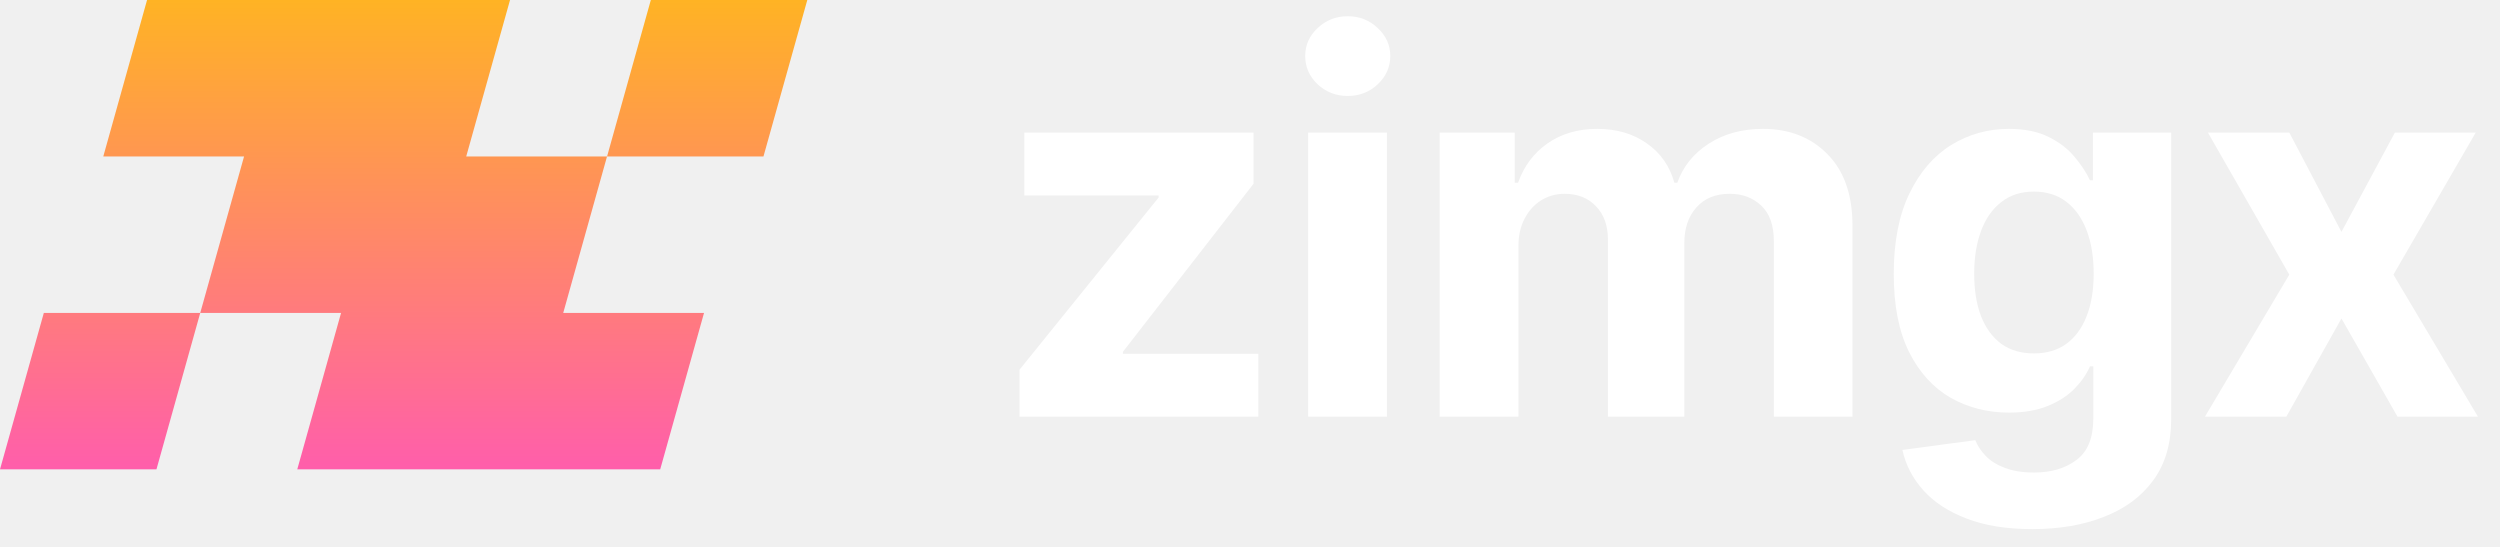
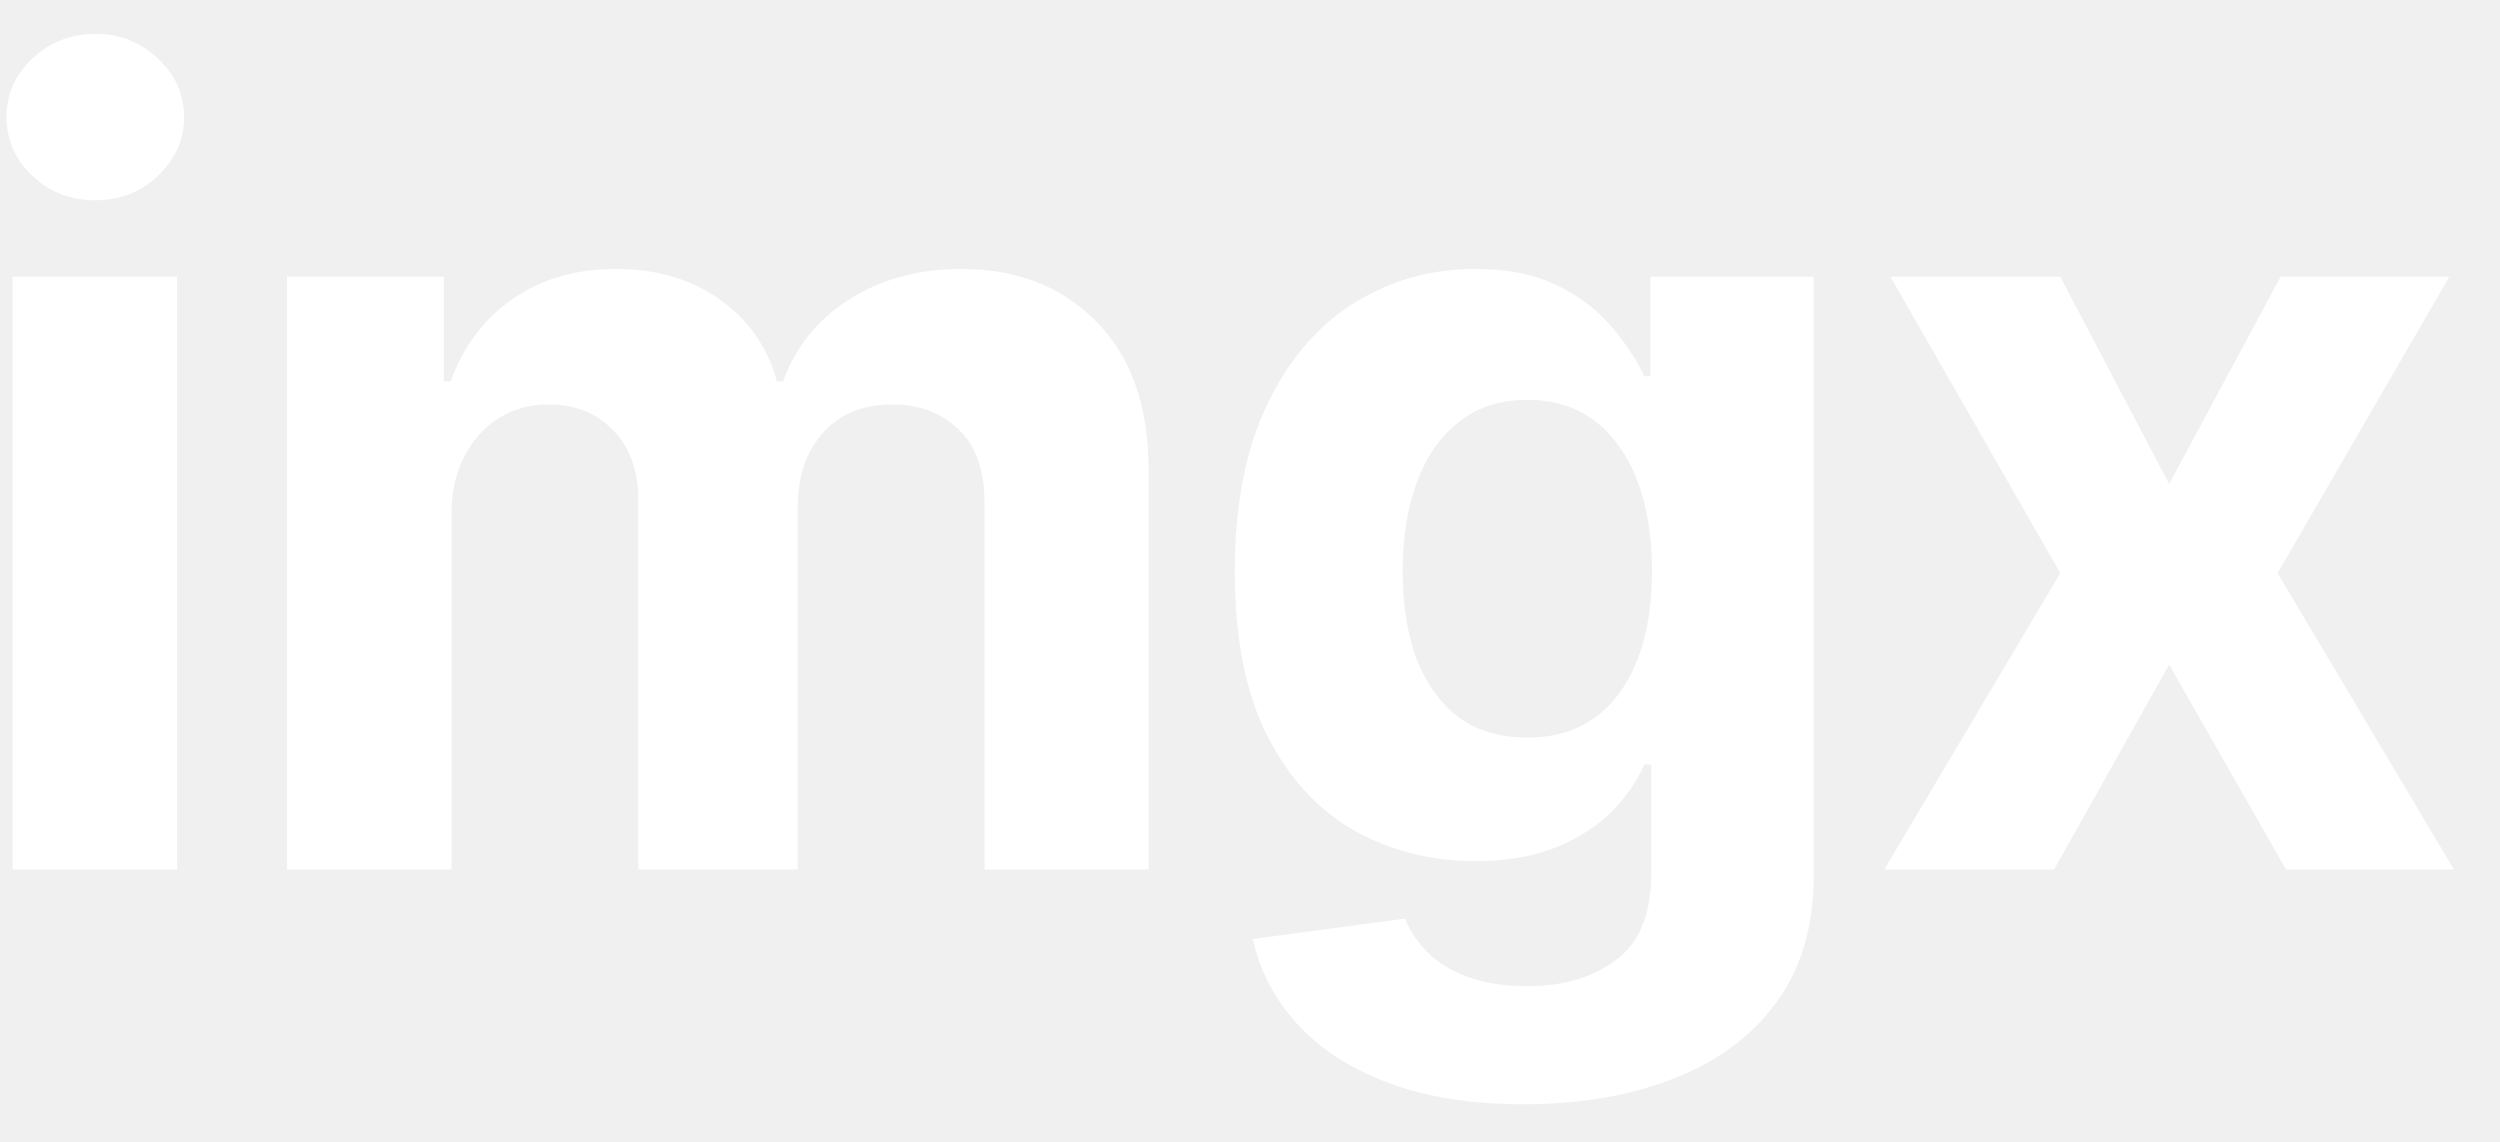
- <svg xmlns="http://www.w3.org/2000/svg" width="96" height="21" viewBox="0 0 96 21" fill="none">
-   <path d="M6.008 18.023H0L1.683 12.016H7.689L6.008 18.023ZM25.352 18.023H11.415L13.097 12.016H7.689L9.372 6.008H3.966L5.647 0H19.585L17.903 6.008H23.31L21.628 12.016H27.035L25.352 18.023ZM29.317 6.008H23.311L24.992 0H31L29.317 6.008Z" fill="url(#paint0_linear_2422_761)" />
-   <path d="M87.909 5.091L89.912 8.905L91.964 5.091H95.068L91.908 10.546L95.153 16H92.064L89.912 12.229L87.795 16H84.67L87.909 10.546L84.784 5.091H87.909Z" fill="white" />
-   <path d="M78.039 20.318C77.059 20.318 76.219 20.183 75.518 19.913C74.822 19.648 74.268 19.286 73.856 18.827C73.444 18.367 73.177 17.851 73.053 17.278L75.852 16.902C75.937 17.12 76.072 17.323 76.257 17.513C76.441 17.702 76.685 17.854 76.988 17.967C77.296 18.086 77.67 18.145 78.11 18.145C78.769 18.145 79.311 17.984 79.737 17.662C80.168 17.345 80.383 16.812 80.383 16.064V14.068H80.255C80.123 14.371 79.924 14.658 79.659 14.928C79.394 15.197 79.053 15.418 78.636 15.588C78.219 15.758 77.722 15.844 77.144 15.844C76.325 15.844 75.58 15.654 74.907 15.276C74.24 14.892 73.707 14.307 73.309 13.521C72.916 12.731 72.72 11.732 72.72 10.524C72.72 9.288 72.921 8.256 73.323 7.428C73.726 6.599 74.261 5.979 74.928 5.567C75.601 5.155 76.337 4.949 77.137 4.949C77.748 4.949 78.26 5.053 78.671 5.261C79.083 5.465 79.415 5.721 79.666 6.028C79.921 6.331 80.118 6.63 80.255 6.923H80.369V5.091H83.373V16.107C83.373 17.035 83.146 17.811 82.691 18.436C82.237 19.061 81.607 19.53 80.802 19.842C80.002 20.16 79.081 20.318 78.039 20.318ZM78.103 13.571C78.591 13.571 79.003 13.45 79.339 13.209C79.68 12.963 79.94 12.612 80.12 12.158C80.305 11.698 80.397 11.149 80.397 10.51C80.397 9.871 80.307 9.317 80.127 8.848C79.948 8.375 79.687 8.008 79.346 7.747C79.005 7.487 78.591 7.357 78.103 7.357C77.606 7.357 77.187 7.491 76.846 7.761C76.505 8.027 76.247 8.396 76.072 8.869C75.897 9.343 75.809 9.89 75.809 10.51C75.809 11.14 75.897 11.684 76.072 12.143C76.252 12.598 76.51 12.951 76.846 13.202C77.187 13.448 77.606 13.571 78.103 13.571Z" fill="white" />
-   <path d="M55.282 16V5.091H58.166V7.016H58.294C58.521 6.376 58.9 5.872 59.43 5.503C59.96 5.134 60.595 4.949 61.333 4.949C62.081 4.949 62.718 5.136 63.244 5.51C63.769 5.879 64.12 6.381 64.295 7.016H64.409C64.631 6.391 65.034 5.891 65.616 5.517C66.203 5.138 66.897 4.949 67.697 4.949C68.715 4.949 69.541 5.273 70.176 5.922C70.815 6.566 71.135 7.48 71.135 8.663V16H68.116V9.26C68.116 8.654 67.955 8.199 67.633 7.896C67.311 7.593 66.909 7.442 66.426 7.442C65.876 7.442 65.448 7.617 65.14 7.967C64.832 8.313 64.678 8.77 64.678 9.338V16H61.745V9.196C61.745 8.661 61.591 8.235 61.284 7.918C60.981 7.6 60.581 7.442 60.083 7.442C59.747 7.442 59.444 7.527 59.174 7.697C58.909 7.863 58.698 8.098 58.542 8.401C58.386 8.699 58.308 9.049 58.308 9.452V16H55.282Z" fill="white" />
-   <path d="M50.233 16V5.091H53.259V16H50.233ZM51.753 3.685C51.303 3.685 50.917 3.535 50.596 3.237C50.278 2.934 50.12 2.572 50.12 2.151C50.12 1.734 50.278 1.376 50.596 1.078C50.917 0.775 51.303 0.624 51.753 0.624C52.203 0.624 52.587 0.775 52.904 1.078C53.226 1.376 53.387 1.734 53.387 2.151C53.387 2.572 53.226 2.934 52.904 3.237C52.587 3.535 52.203 3.685 51.753 3.685Z" fill="white" />
-   <path d="M39.15 16V14.196L44.491 7.584V7.506H39.335V5.091H48.135V7.058L43.121 13.507V13.585H48.319V16H39.15Z" fill="white" />
-   <defs>
-     <linearGradient id="paint0_linear_2422_761" x1="15.5" y1="0" x2="15.5" y2="18.023" gradientUnits="userSpaceOnUse">
-       <stop stop-color="#FFB324" />
-       <stop offset="1" stop-color="#FF5EAB" />
-     </linearGradient>
-   </defs>
+ <svg xmlns="http://www.w3.org/2000/svg" width="46" height="21" viewBox="0 0 46 21" fill="none">
+   <g transform="translate(-50, 0)">
+     <path d="M87.909 5.091L89.912 8.905L91.964 5.091H95.068L91.908 10.546L95.153 16H92.064L89.912 12.229L87.795 16H84.67L87.909 10.546L84.784 5.091H87.909Z" fill="white" />
+     <path d="M78.039 20.318C77.059 20.318 76.219 20.183 75.518 19.913C74.822 19.648 74.268 19.286 73.856 18.827C73.444 18.367 73.177 17.851 73.053 17.278L75.852 16.902C75.937 17.12 76.072 17.323 76.257 17.513C76.441 17.702 76.685 17.854 76.988 17.967C77.296 18.086 77.67 18.145 78.11 18.145C78.769 18.145 79.311 17.984 79.737 17.662C80.168 17.345 80.383 16.812 80.383 16.064V14.068H80.255C80.123 14.371 79.924 14.658 79.659 14.928C79.394 15.197 79.053 15.418 78.636 15.588C78.219 15.758 77.722 15.844 77.144 15.844C76.325 15.844 75.58 15.654 74.907 15.276C74.24 14.892 73.707 14.307 73.309 13.521C72.916 12.731 72.72 11.732 72.72 10.524C72.72 9.288 72.921 8.256 73.323 7.428C73.726 6.599 74.261 5.979 74.928 5.567C75.601 5.155 76.337 4.949 77.137 4.949C77.748 4.949 78.26 5.053 78.671 5.261C79.083 5.465 79.415 5.721 79.666 6.028C79.921 6.331 80.118 6.63 80.255 6.923H80.369V5.091H83.373V16.107C83.373 17.035 83.146 17.811 82.691 18.436C82.237 19.061 81.607 19.53 80.802 19.842C80.002 20.16 79.081 20.318 78.039 20.318ZM78.103 13.571C78.591 13.571 79.003 13.45 79.339 13.209C79.68 12.963 79.94 12.612 80.12 12.158C80.305 11.698 80.397 11.149 80.397 10.51C80.397 9.871 80.307 9.317 80.127 8.848C79.948 8.375 79.687 8.008 79.346 7.747C79.005 7.487 78.591 7.357 78.103 7.357C77.606 7.357 77.187 7.491 76.846 7.761C76.505 8.027 76.247 8.396 76.072 8.869C75.897 9.343 75.809 9.89 75.809 10.51C75.809 11.14 75.897 11.684 76.072 12.143C76.252 12.598 76.51 12.951 76.846 13.202C77.187 13.448 77.606 13.571 78.103 13.571Z" fill="white" />
+     <path d="M55.282 16V5.091H58.166V7.016H58.294C58.521 6.376 58.9 5.872 59.43 5.503C59.96 5.134 60.595 4.949 61.333 4.949C62.081 4.949 62.718 5.136 63.244 5.51C63.769 5.879 64.12 6.381 64.295 7.016H64.409C64.631 6.391 65.034 5.891 65.616 5.517C66.203 5.138 66.897 4.949 67.697 4.949C68.715 4.949 69.541 5.273 70.176 5.922C70.815 6.566 71.135 7.48 71.135 8.663V16H68.116V9.26C68.116 8.654 67.955 8.199 67.633 7.896C67.311 7.593 66.909 7.442 66.426 7.442C65.876 7.442 65.448 7.617 65.14 7.967C64.832 8.313 64.678 8.77 64.678 9.338V16H61.745V9.196C61.745 8.661 61.591 8.235 61.284 7.918C60.981 7.6 60.581 7.442 60.083 7.442C59.747 7.442 59.444 7.527 59.174 7.697C58.909 7.863 58.698 8.098 58.542 8.401C58.386 8.699 58.308 9.049 58.308 9.452V16H55.282Z" fill="white" />
+     <path d="M50.233 16V5.091H53.259V16H50.233ZM51.753 3.685C51.303 3.685 50.917 3.535 50.596 3.237C50.278 2.934 50.12 2.572 50.12 2.151C50.12 1.734 50.278 1.376 50.596 1.078C50.917 0.775 51.303 0.624 51.753 0.624C52.203 0.624 52.587 0.775 52.904 1.078C53.226 1.376 53.387 1.734 53.387 2.151C53.387 2.572 53.226 2.934 52.904 3.237C52.587 3.535 52.203 3.685 51.753 3.685Z" fill="white" />
+   </g>
</svg>
